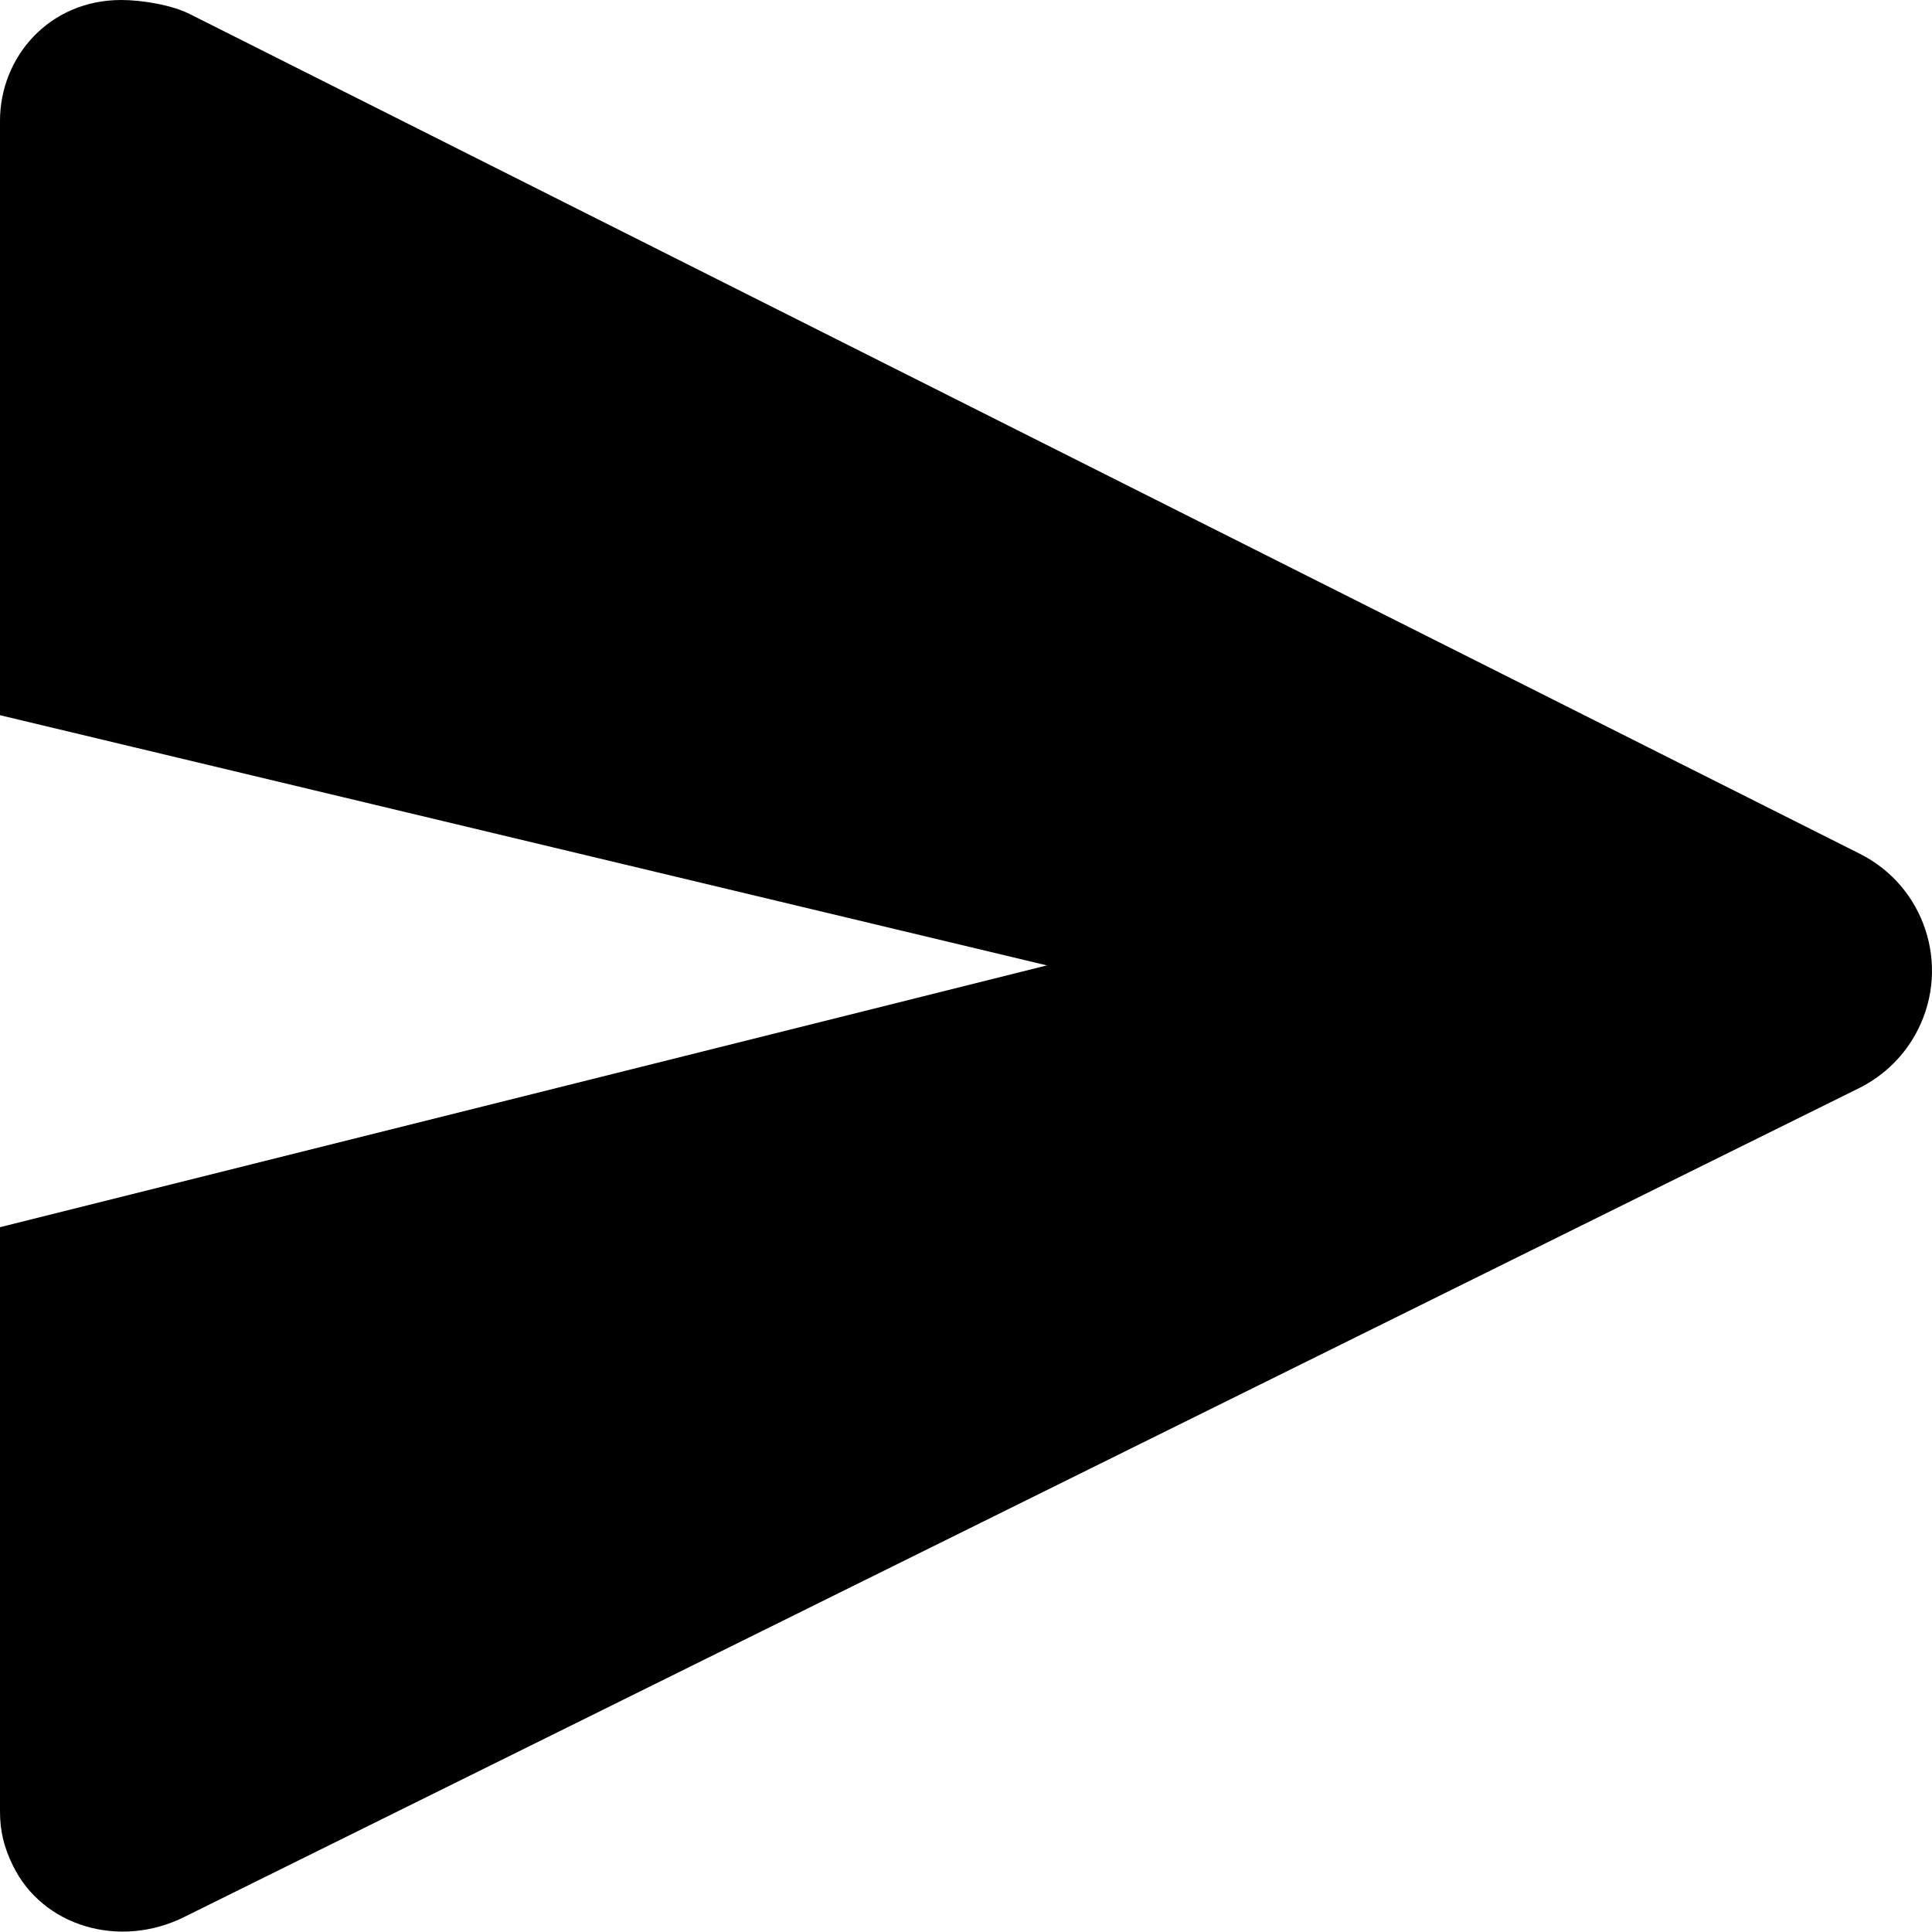
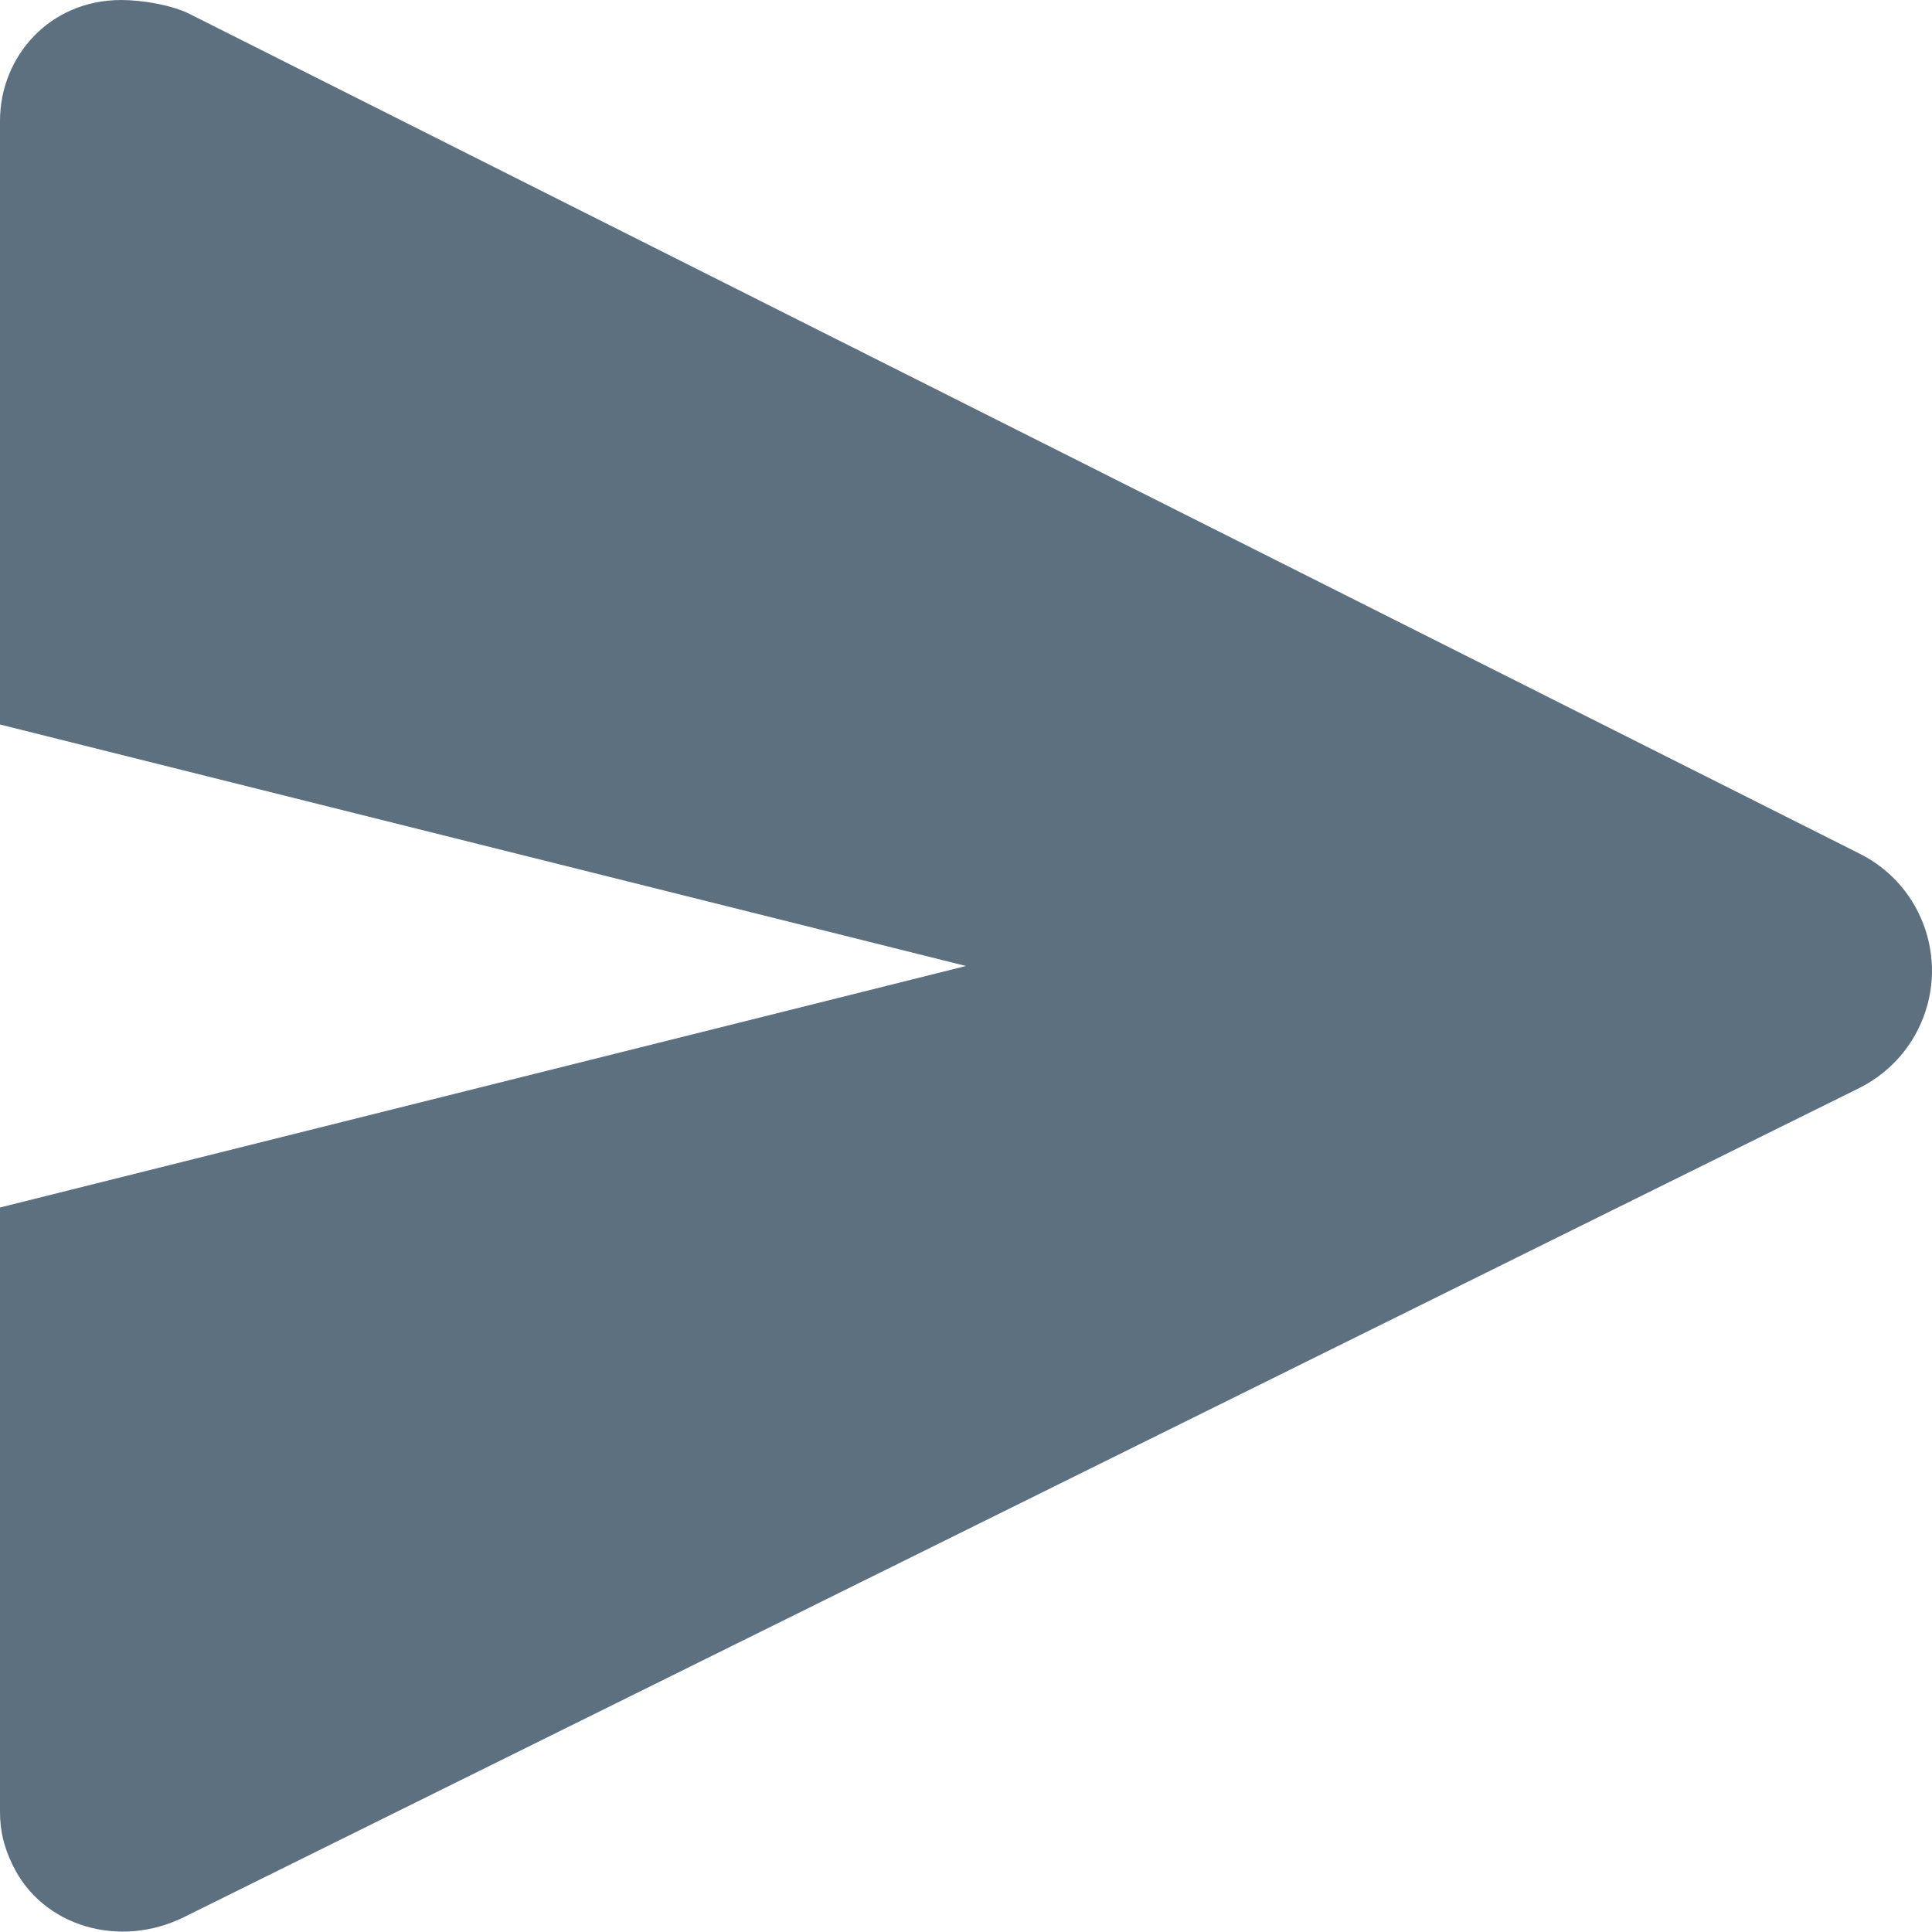
<svg xmlns="http://www.w3.org/2000/svg" width="16" height="16" viewBox="0 0 16 16" fill="none">
-   <path fill-rule="evenodd" clip-rule="evenodd" d="M15.399 9.01L1.527 15.875C0.992 16.142 0.352 15.956 0.106 15.448C0.033 15.297 0 15.168 0 15.001V10.163L8.67 7.995L0 5.923V1.001C0 0.472 0.407 0 1.004 0C1.173 0 1.42 0.04 1.571 0.116L15.403 7.071C15.938 7.34 16.153 7.991 15.884 8.526C15.779 8.736 15.608 8.905 15.399 9.01Z" fill="black" />
+   <path fill-rule="evenodd" clip-rule="evenodd" d="M15.399 9.01L1.527 15.875C0.992 16.142 0.352 15.956 0.106 15.448C0.033 15.297 0 15.168 0 15.001V10L8 8L0 6V1.001C0 0.472 0.407 0 1.004 0C1.173 0 1.42 0.04 1.571 0.116L15.403 7.071C15.938 7.34 16.153 7.991 15.884 8.526C15.779 8.736 15.608 8.905 15.399 9.01Z" fill="#5C7080" />
</svg>
